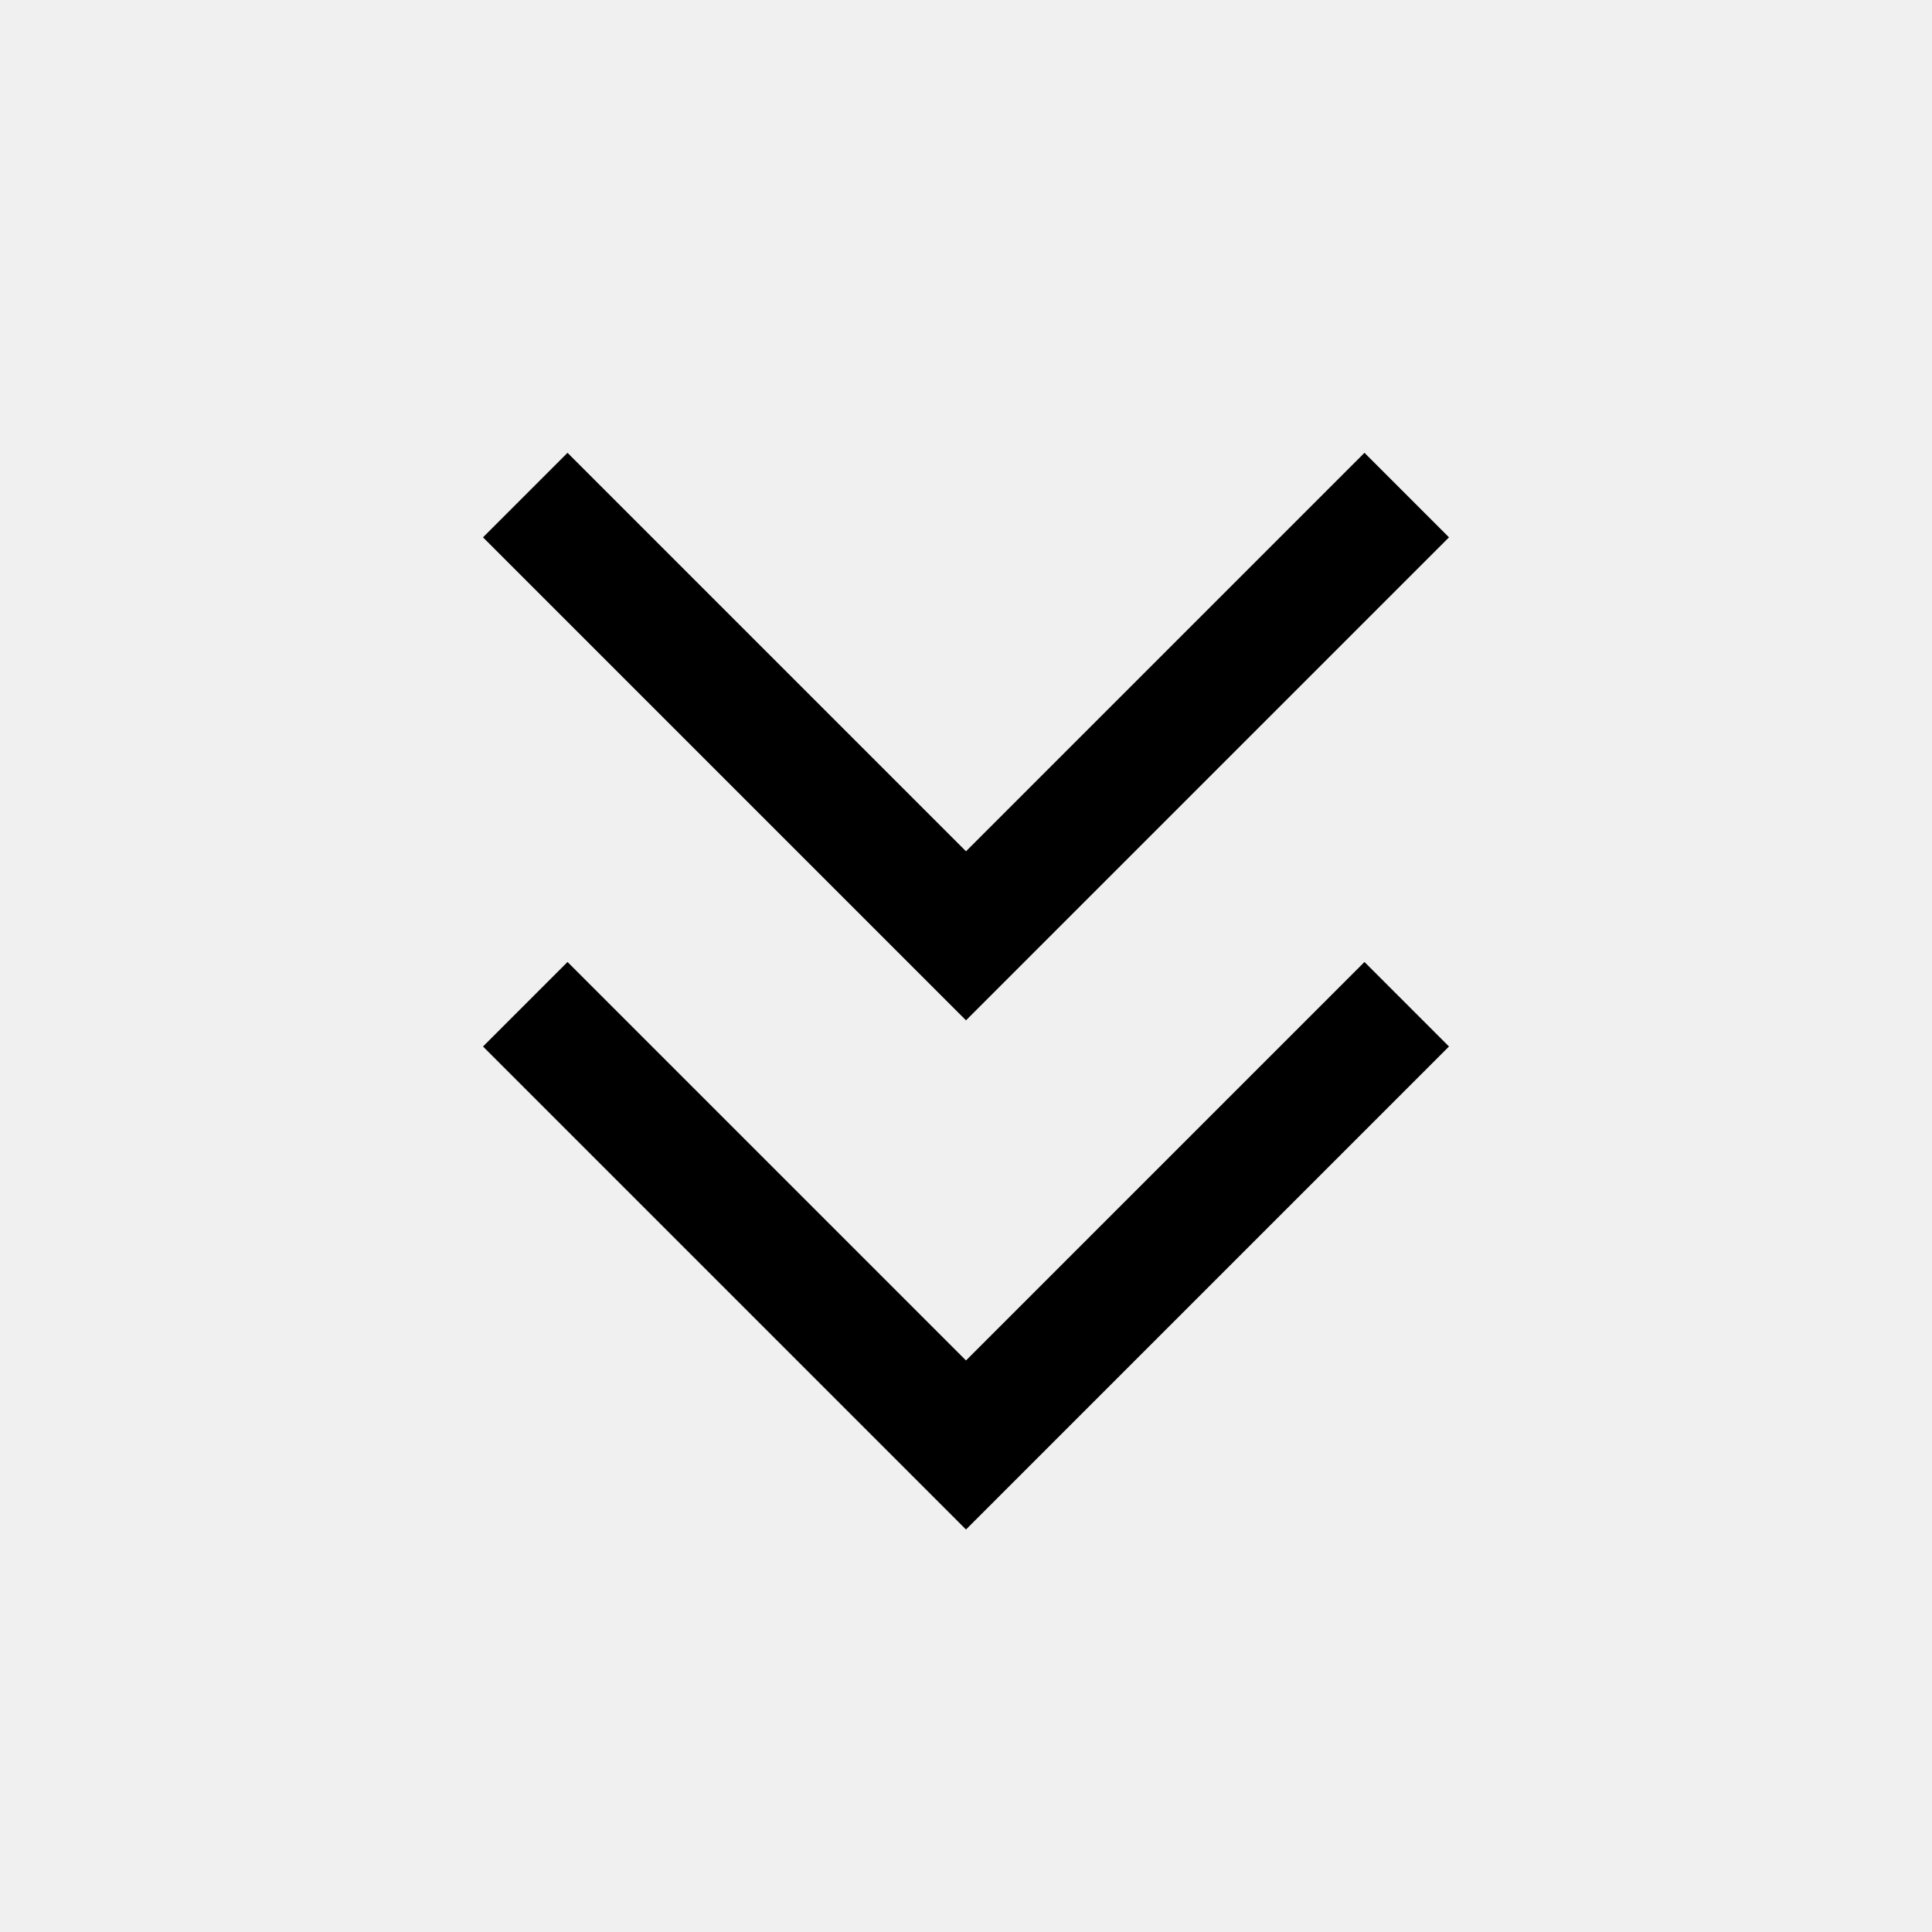
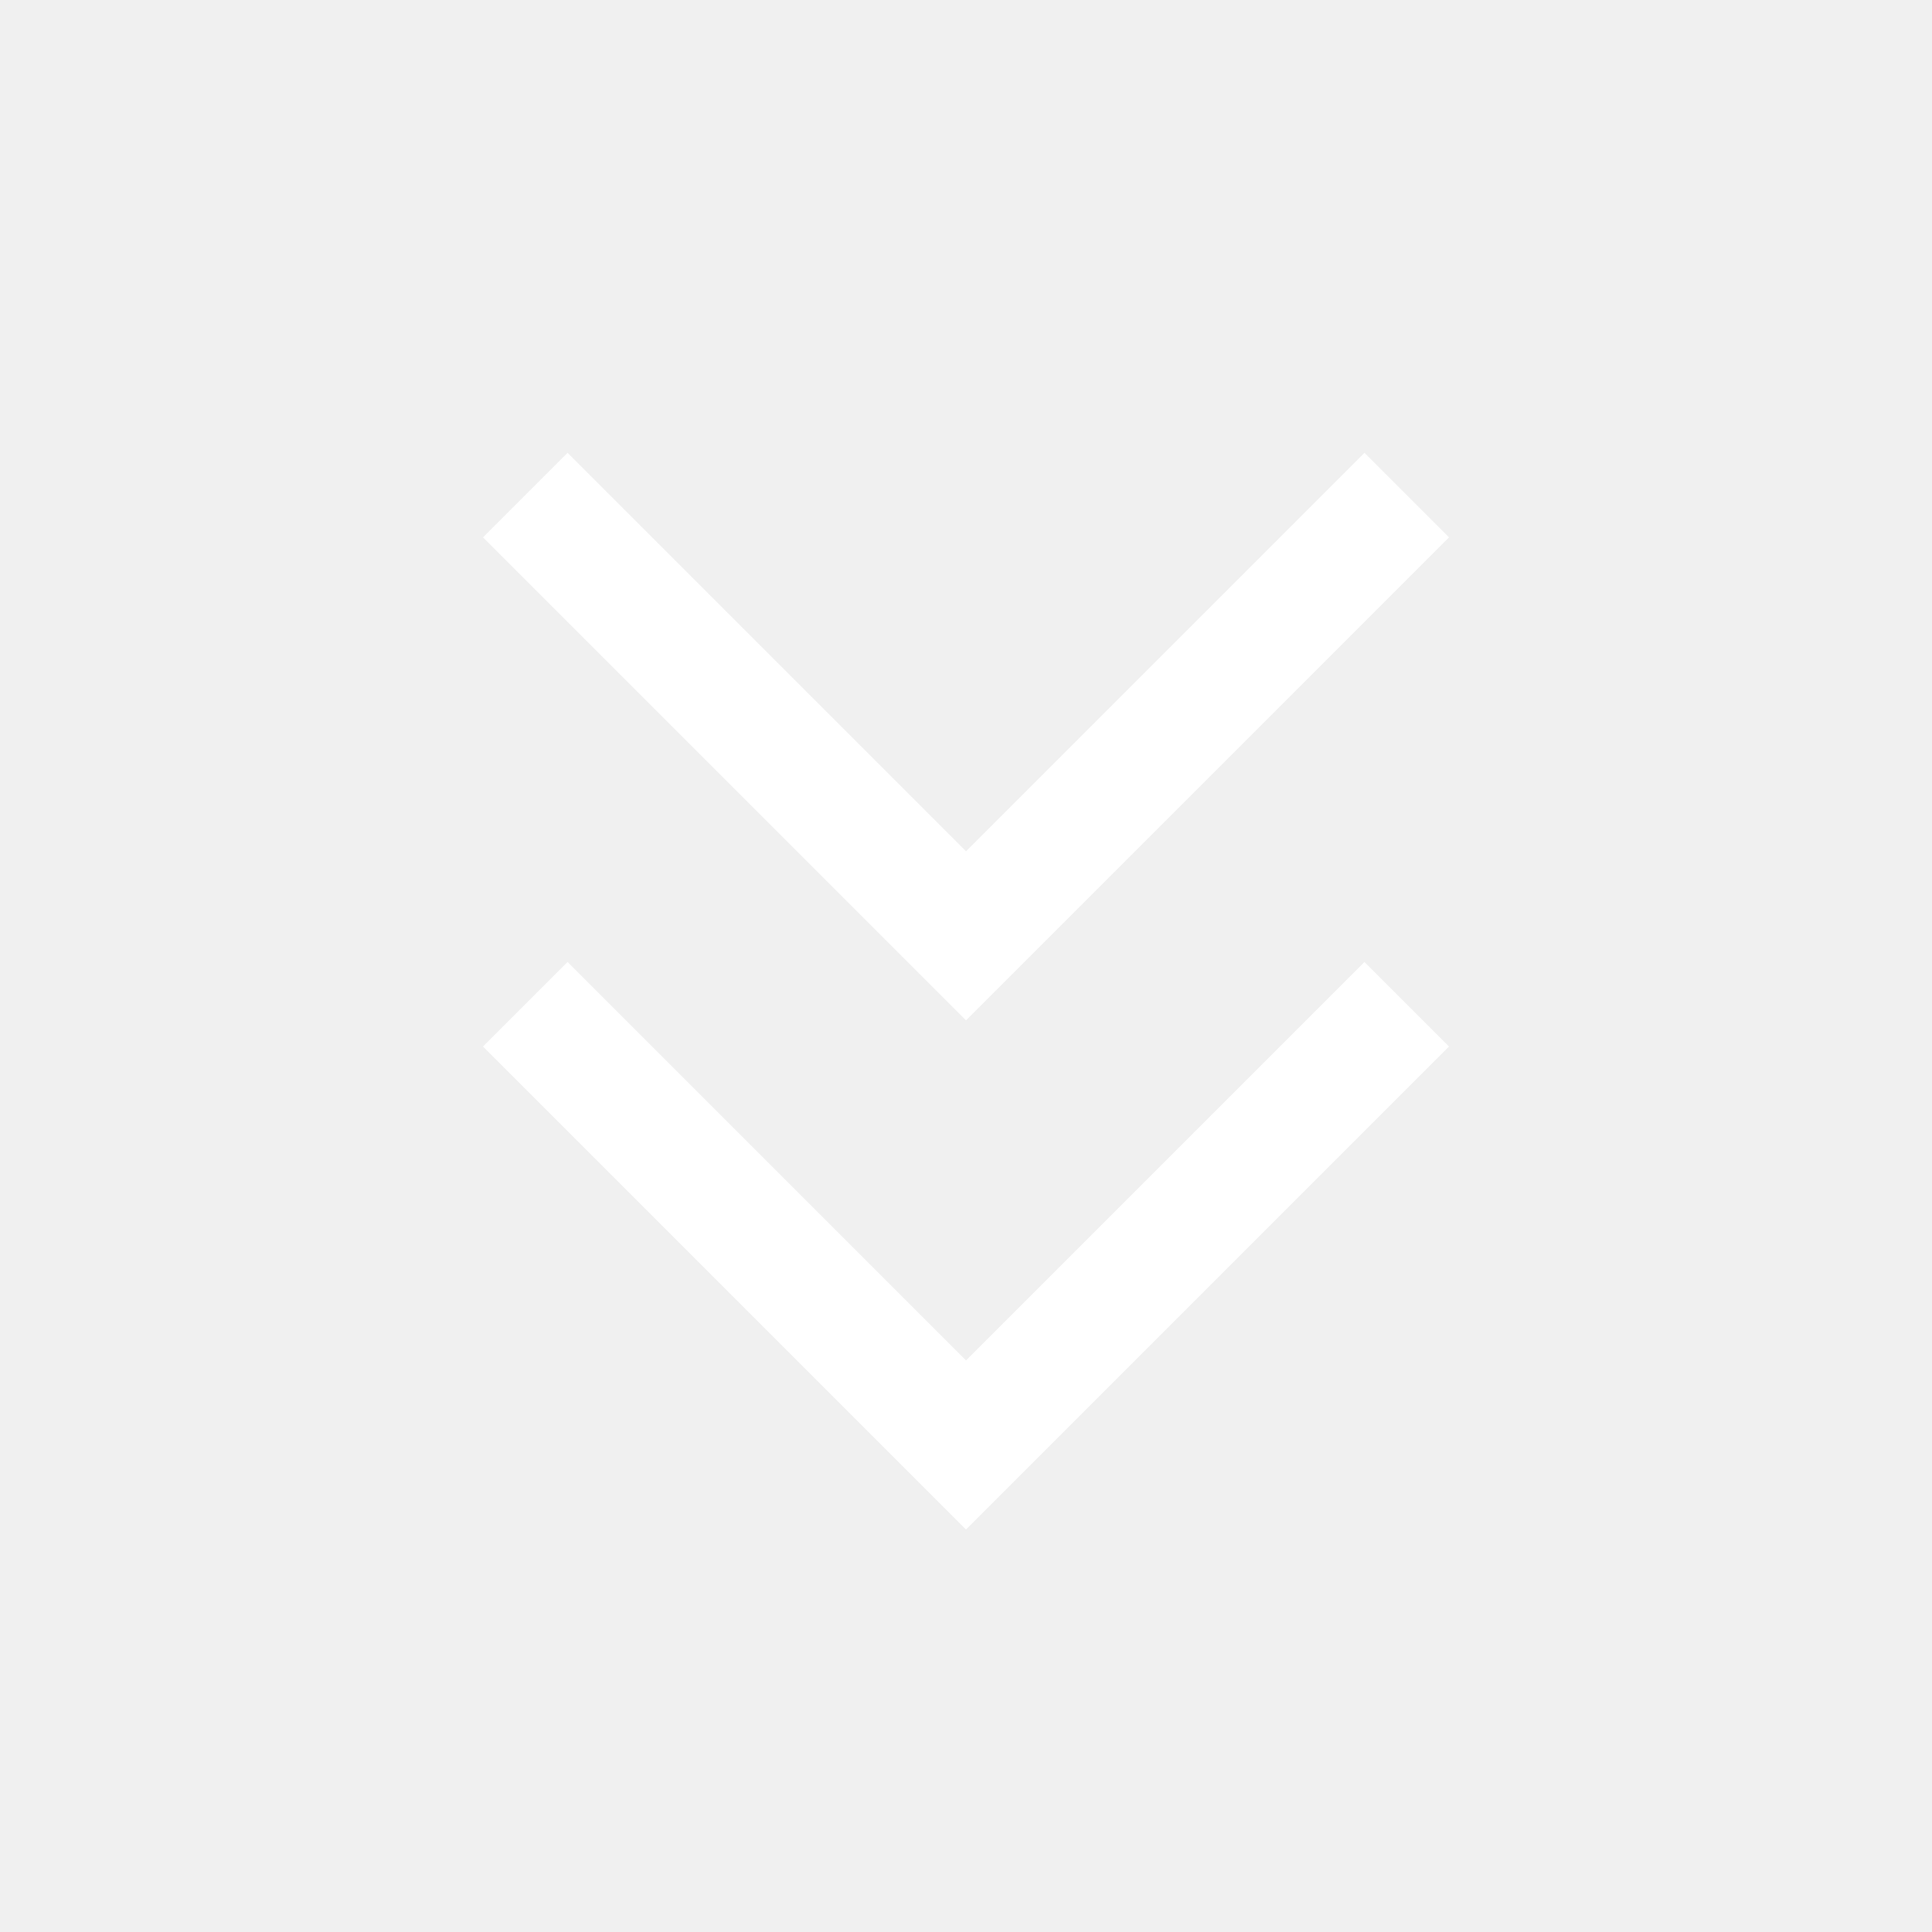
- <svg xmlns="http://www.w3.org/2000/svg" height="48" viewBox="0 -960 960 960" width="48">
-   <path d="M480-200 240-440l42-42 198 198 198-198 42 42-240 240Zm0-253L240-693l42-42 198 198 198-198 42 42-240 240Z" />
+ <svg xmlns="http://www.w3.org/2000/svg" fill="currentColor" height="48" viewBox="0 -960 960 960" width="48">
+   <path fill="white" d="M480-200 240-440l42-42 198 198 198-198 42 42-240 240Zm0-253L240-693l42-42 198 198 198-198 42 42-240 240Z" />
</svg>
